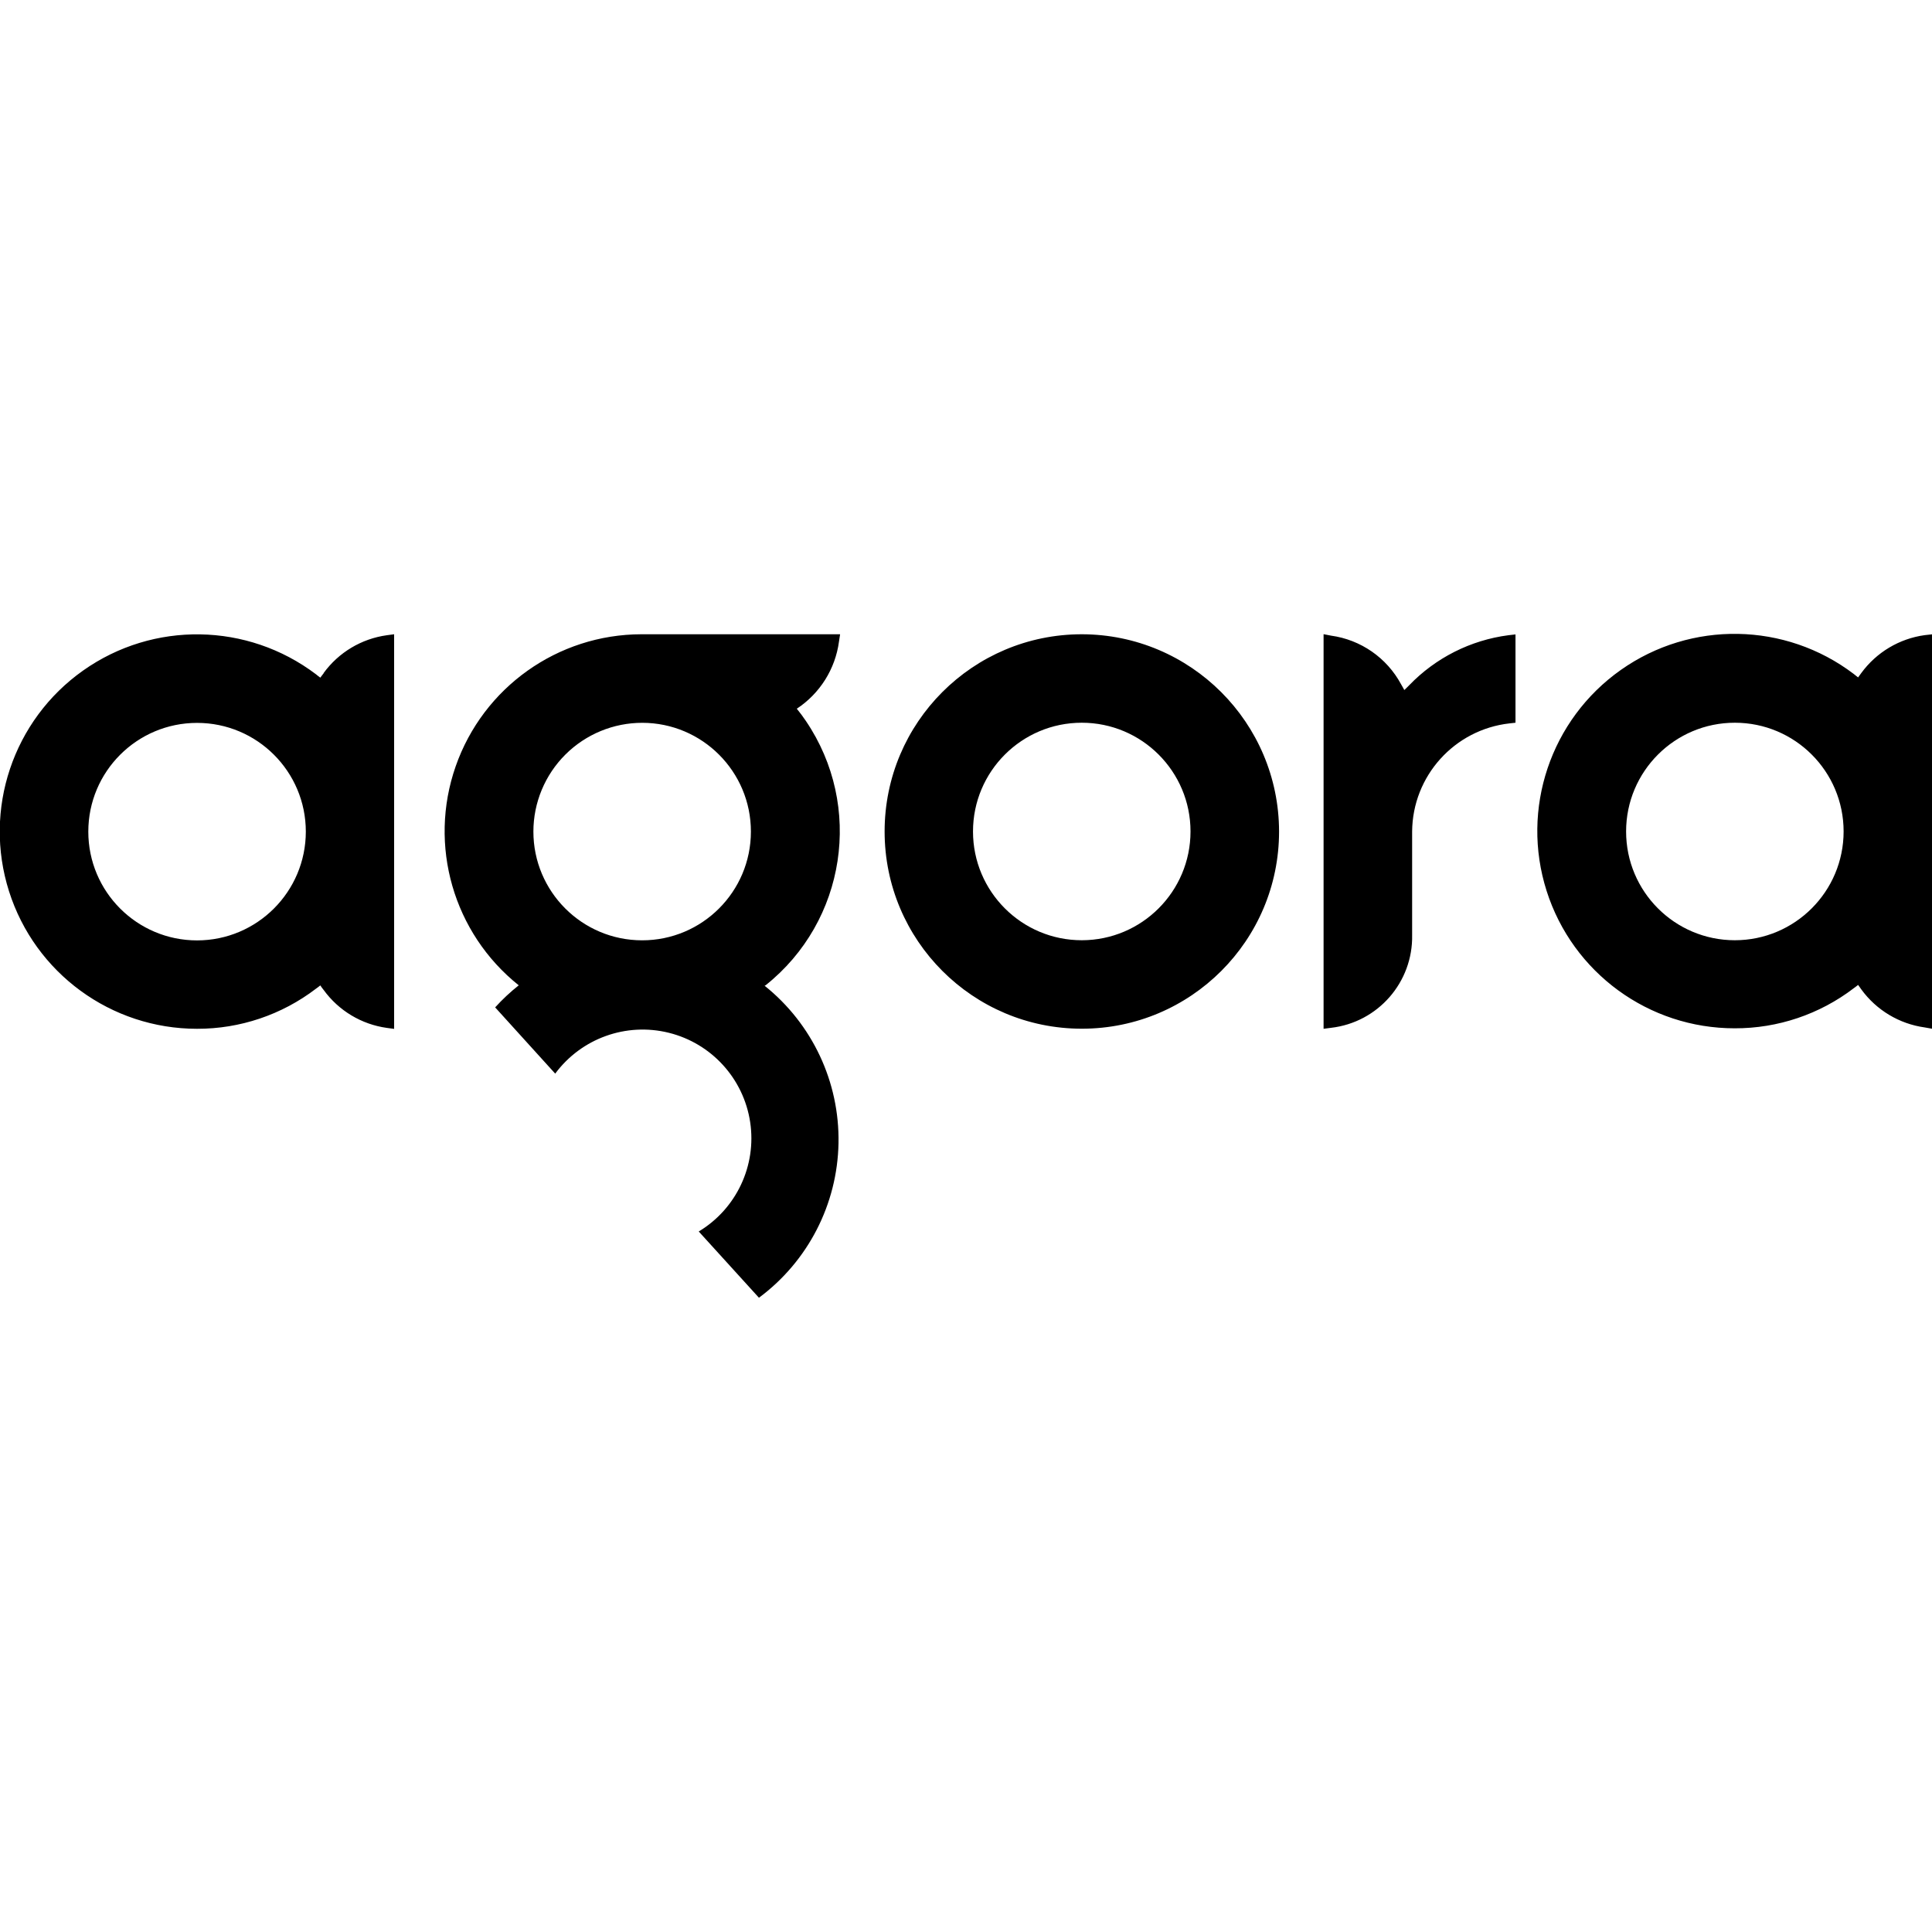
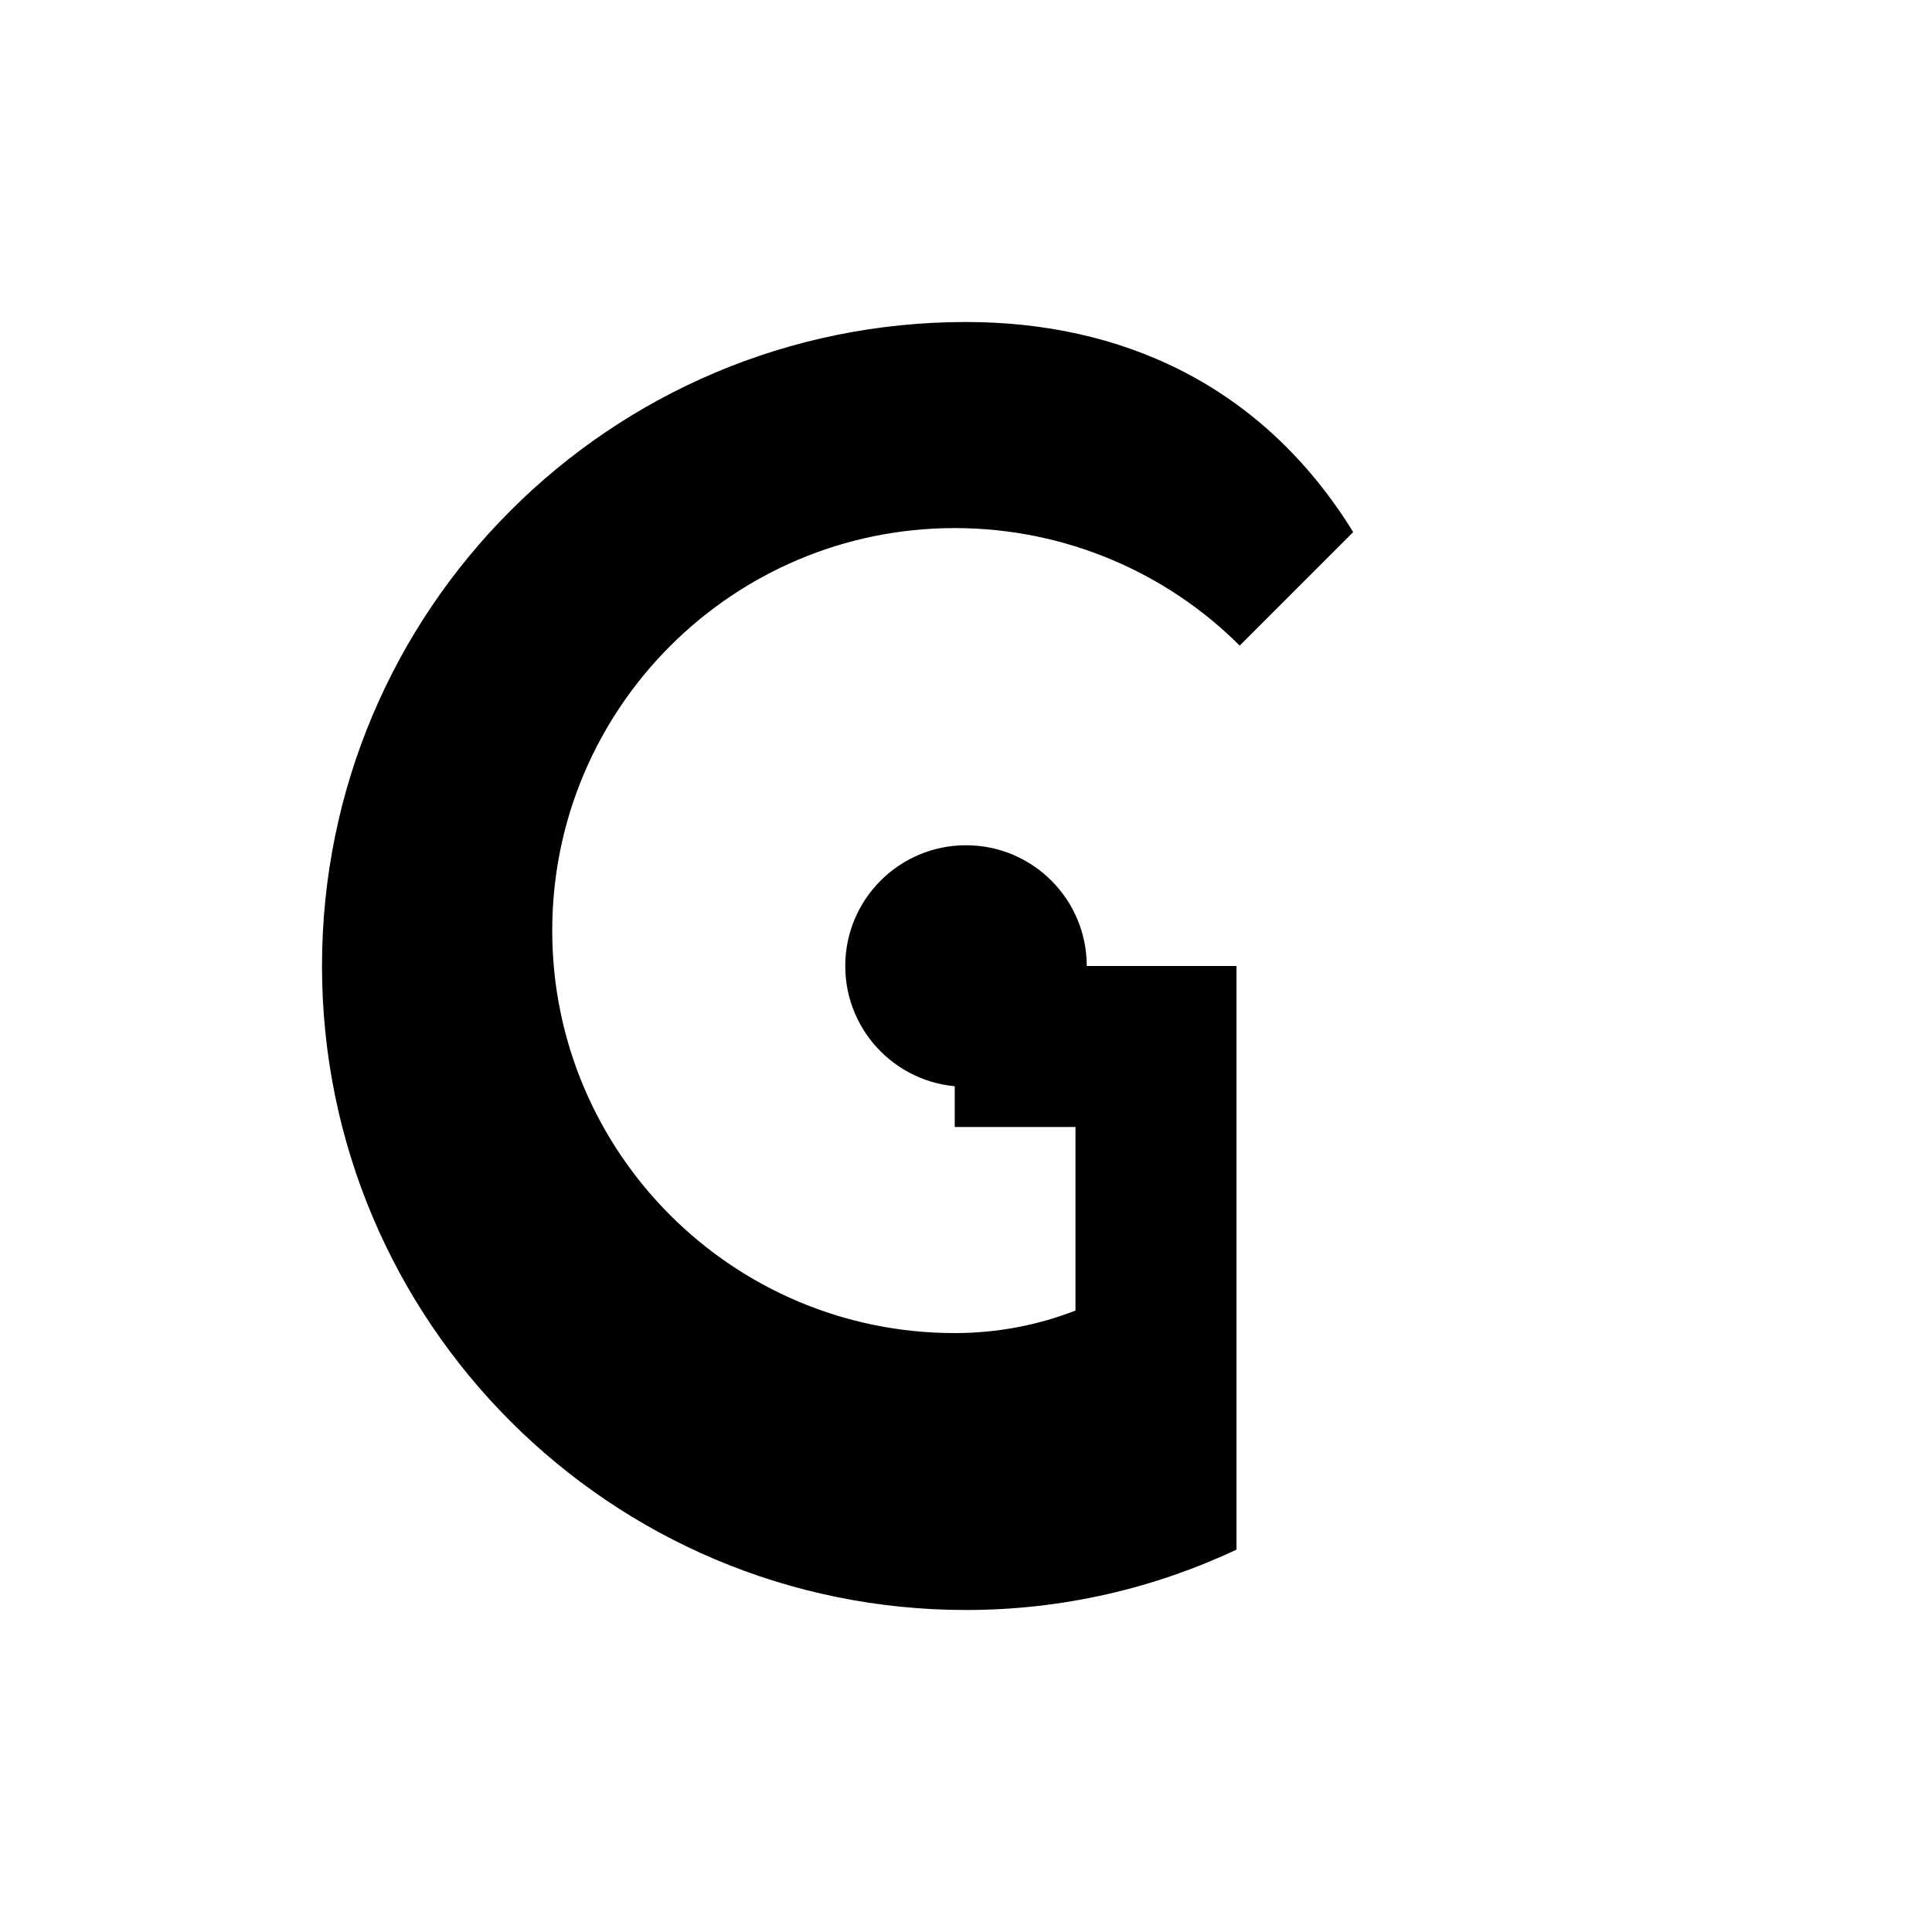
<svg xmlns="http://www.w3.org/2000/svg" viewBox="0 0 24 24" fill="currentColor">
-   <path d="M13.439 11.68a1.351 1.351 0 1 1 1.35-1.351 1.352 1.352 0 0 1-1.35 1.351m0-3.801a2.45 2.45 0 1 0 2.45 2.45 2.454 2.454 0 0 0-2.45-2.45m4.069.631-.03.03-.033.032-.022-.04-.019-.033a1.17 1.17 0 0 0-.87-.603l-.092-.018v4.902l.092-.012a1.138 1.138 0 0 0 1.008-1.154v-1.285a1.362 1.362 0 0 1 1.211-1.343l.073-.008V7.881l-.088.01a2.086 2.086 0 0 0-1.234.623M2.448 11.682a1.351 1.351 0 1 1 1.351-1.351 1.352 1.352 0 0 1-1.351 1.351m1.573-3.319-.021.027-.021.028-.028-.021-.026-.021a2.45 2.45 0 1 0-1.478 4.404 2.424 2.424 0 0 0 1.478-.498l.026-.019.028-.022.02.029.021.027a1.169 1.169 0 0 0 .786.472l.09.012v-4.902l-.09.012a1.17 1.17 0 0 0-.786.47m17.53 3.319a1.351 1.351 0 1 1 1.352-1.351 1.352 1.352 0 0 1-1.351 1.351m2.358-3.79a1.175 1.175 0 0 0-.787.47l-.019.026-.021.029-.027-.021-.026-.021a2.45 2.45 0 1 0-1.479 4.401 2.424 2.424 0 0 0 1.478-.498l.026-.019.028-.022.021.029.019.027a1.174 1.174 0 0 0 .787.472L24 12.779V7.88ZM7.978 8.979a1.351 1.351 0 1 1-1.352 1.351 1.352 1.352 0 0 1 1.355-1.351M9.51 12.24a2.444 2.444 0 0 0 .501-3.284 1.978 1.978 0 0 0-.113-.152 1.188 1.188 0 0 0 .524-.833l.014-.092H7.968A2.448 2.448 0 0 0 6.444 12.24a2.443 2.443 0 0 0-.293.274l.746.823a1.351 1.351 0 1 1 1.783 1.961l.748.823a2.447 2.447 0 0 0 .07-3.876" />
+   <path d="M12 4C7.58 4 4 7.58 4 12c0 4.42 3.58 8 8 8 1.2 0 2.34-.27 3.36-.75V12h-3.5v2h1.5v2.28c-.46.18-.97.28-1.5.28-2.76 0-5-2.24-5-5s2.24-5 5-5c1.38 0 2.64.56 3.54 1.46l1.41-1.41C15.68 4.78 13.93 4 12 4z" />
+   <circle cx="12" cy="12" r="1.5" />
</svg>
